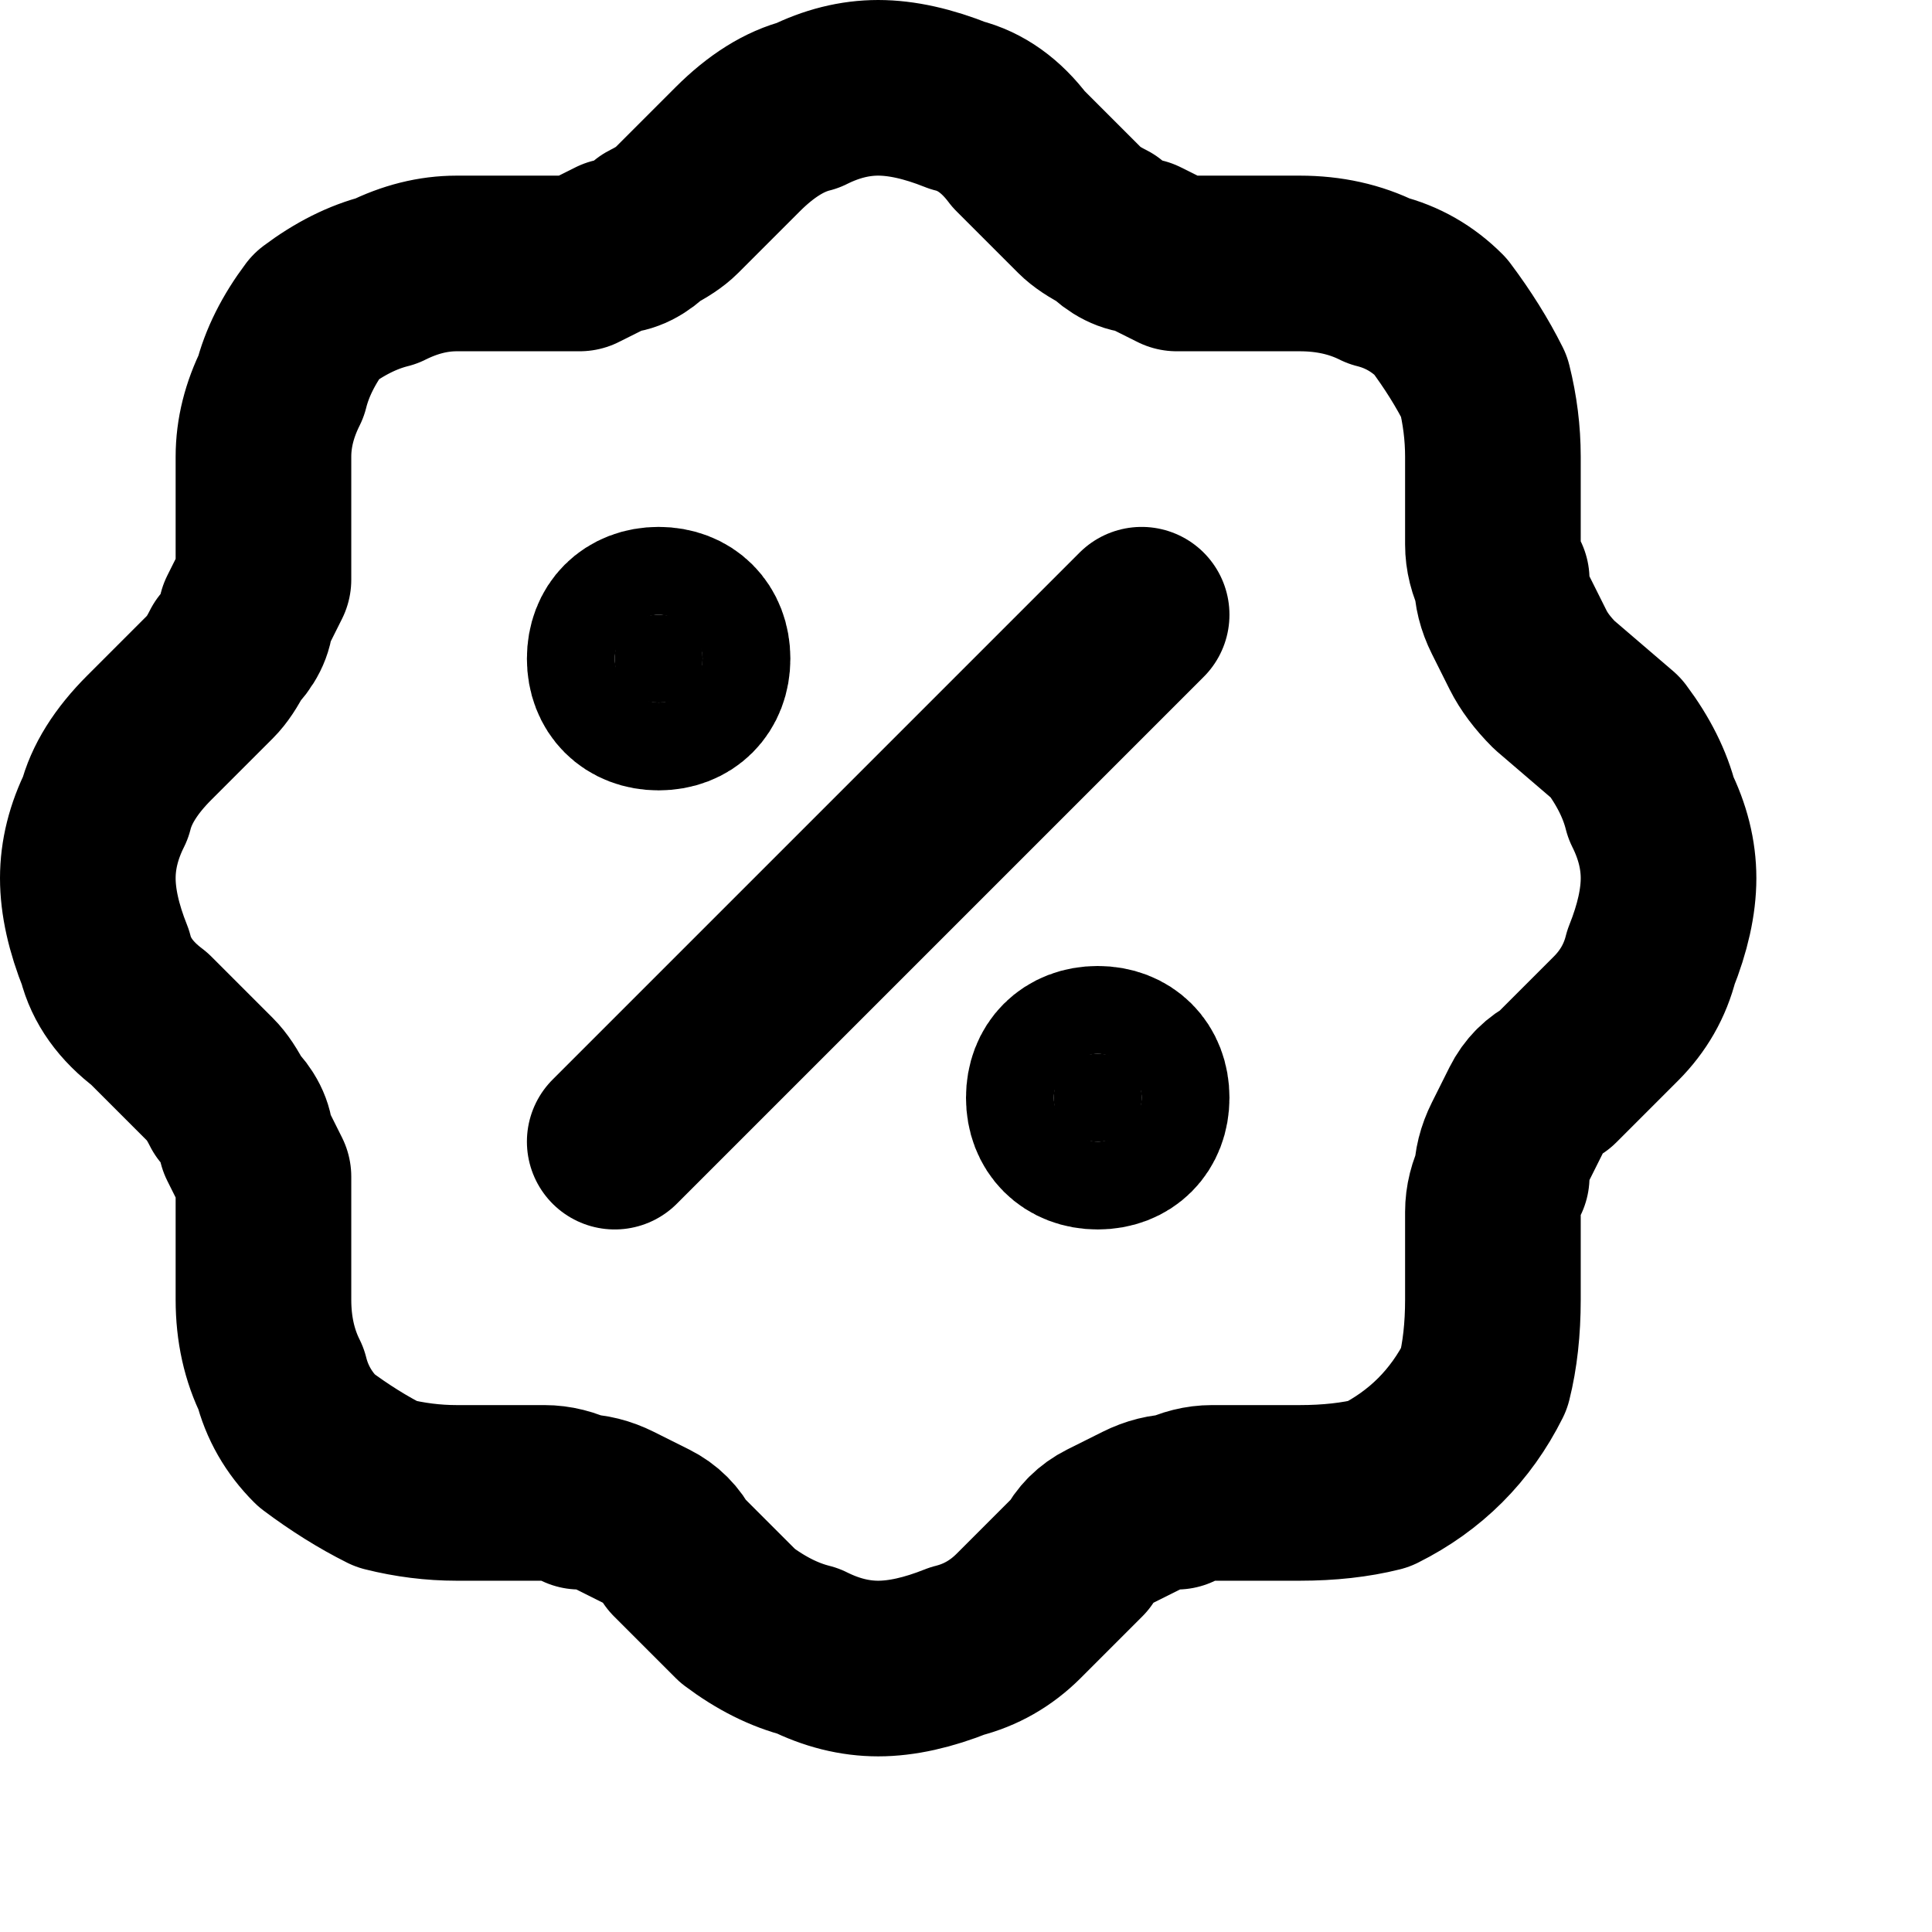
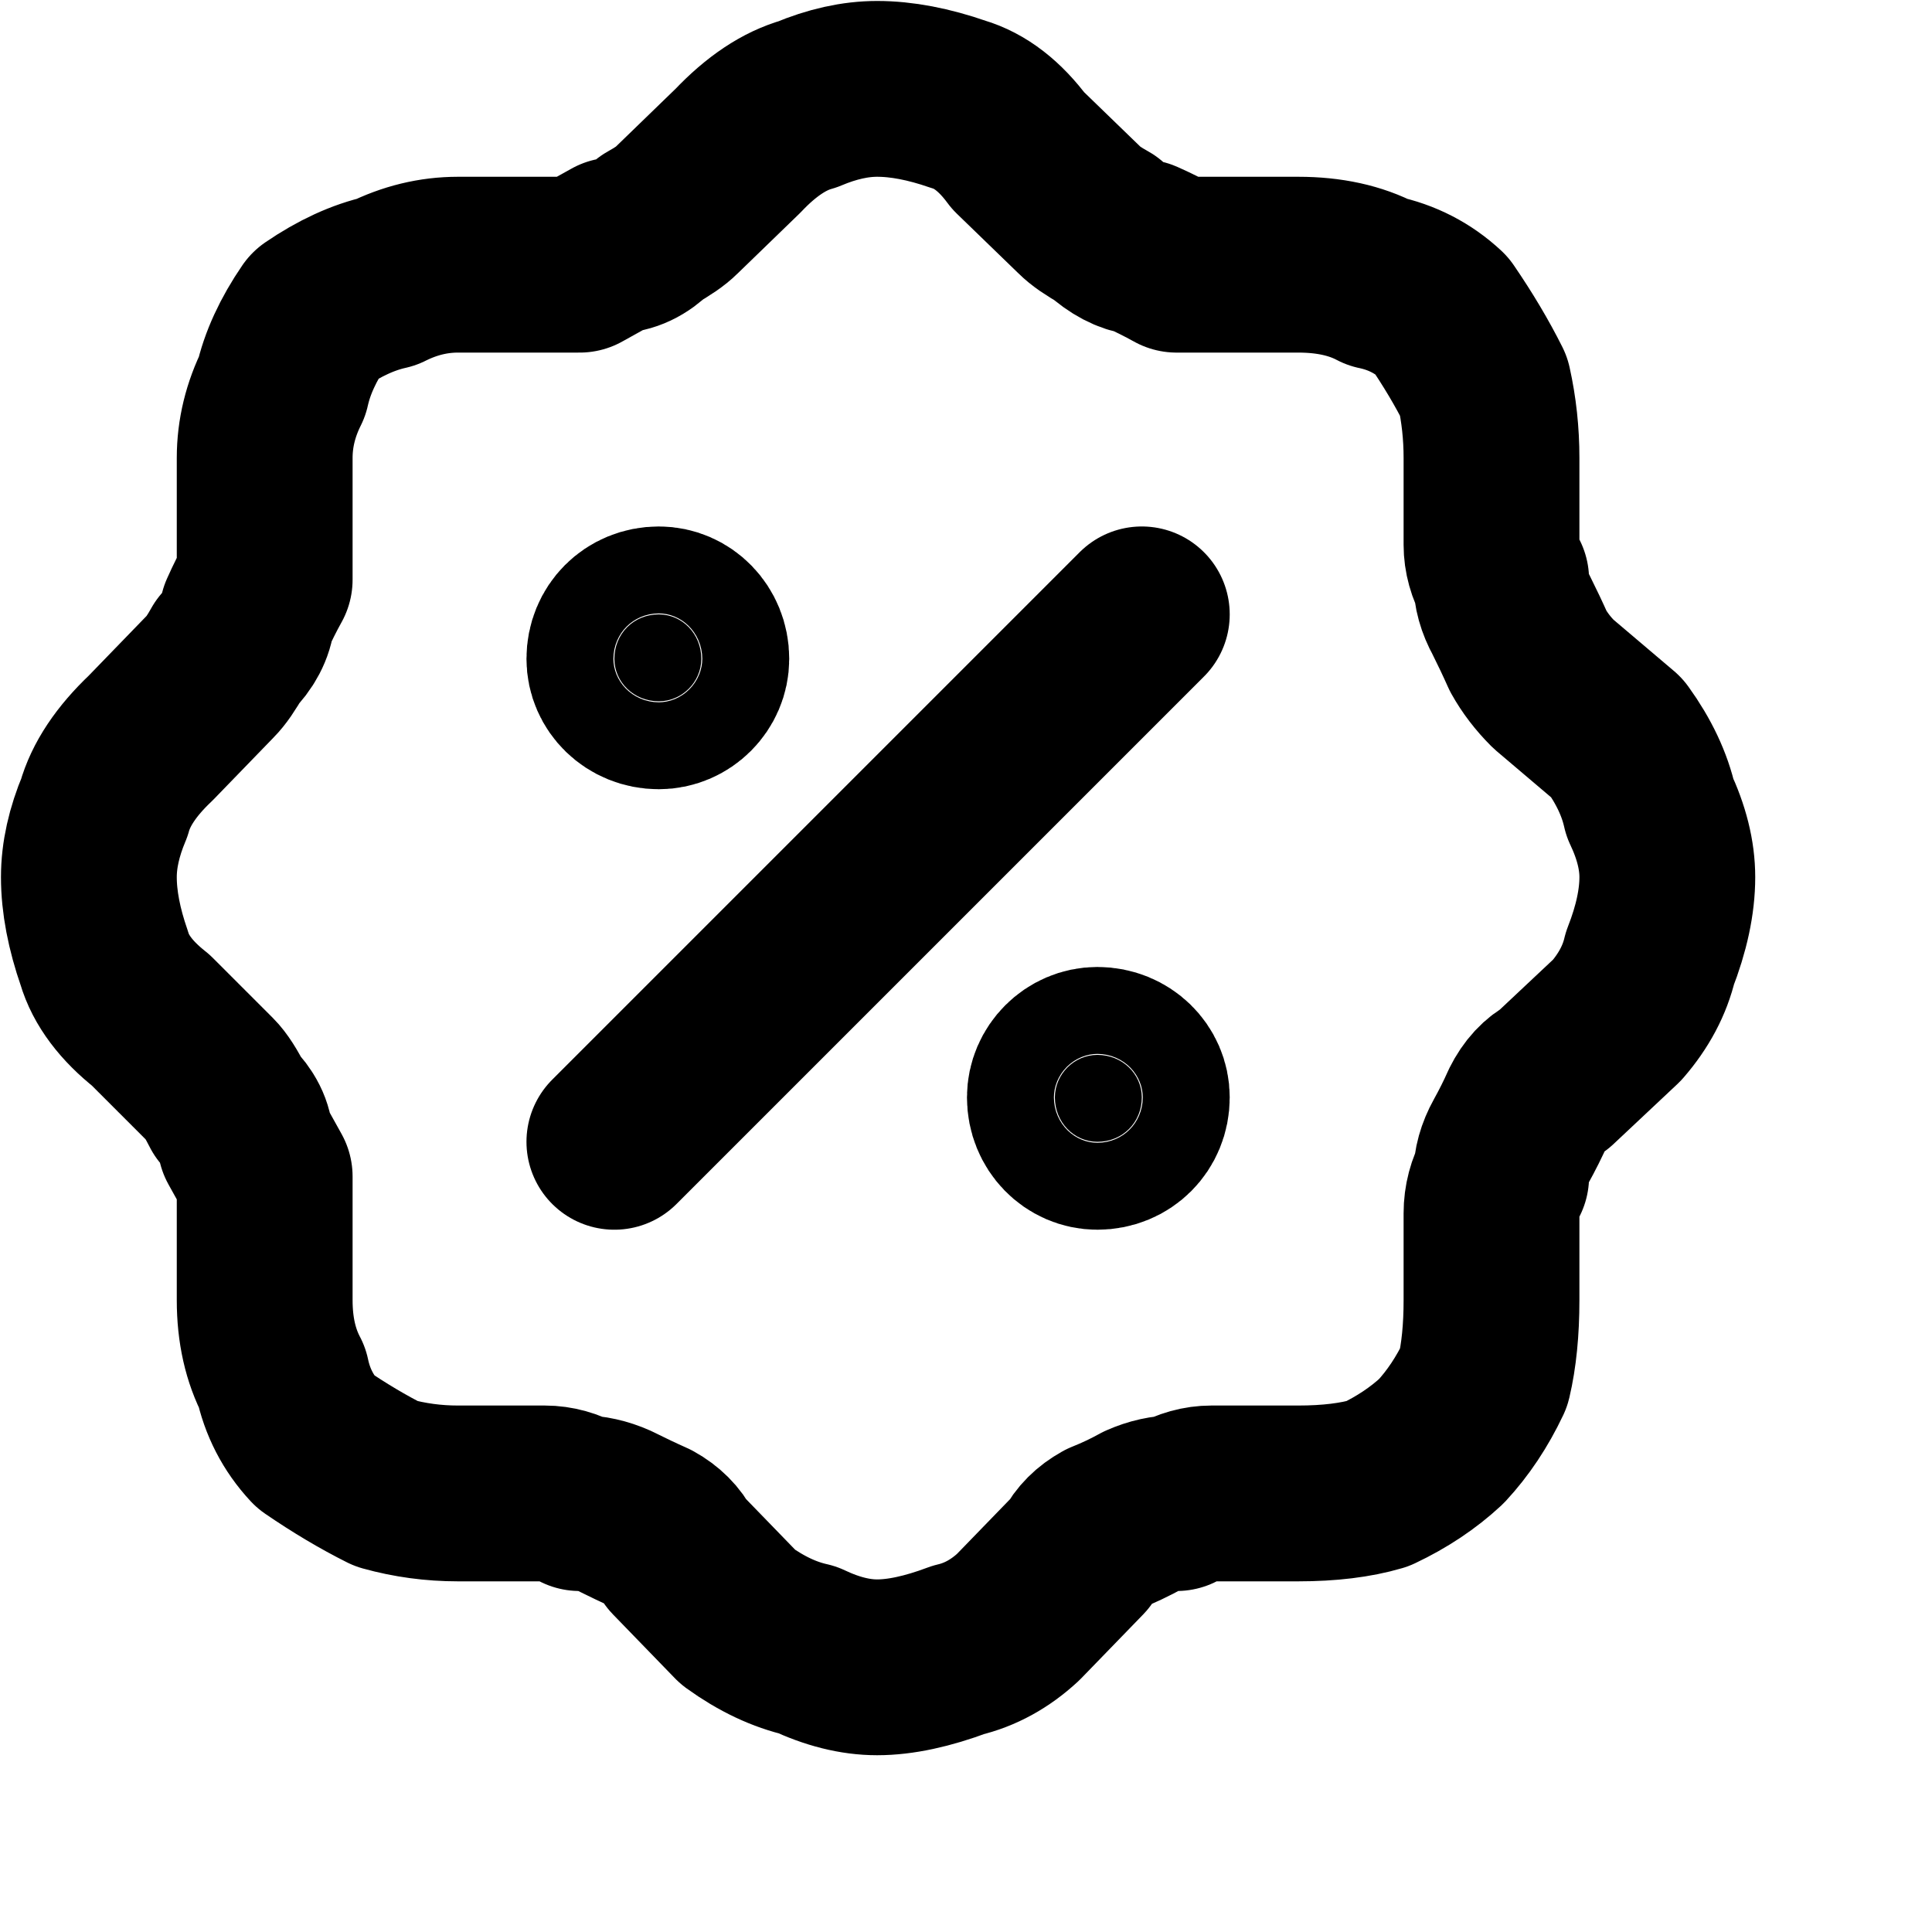
- <svg xmlns="http://www.w3.org/2000/svg" version="1.2" viewBox="0 0 22 22" width="22" height="22">
-   <style>.a{fill:none}.b{fill:none;stroke:#000;stroke-linecap:round;stroke-linejoin:round;stroke-width:2}.c{stroke:#000;stroke-linecap:round;stroke-linejoin:round;stroke-width:2}</style>
-   <path class="a" d="m-2-2h24v24h-24z" />
-   <path class="b" d="m7 13l6-6" />
-   <path class="c" d="m7.5 8c-0.3 0-0.5-0.2-0.5-0.5 0-0.3 0.2-0.5 0.5-0.5 0.3 0 0.5 0.2 0.5 0.5 0 0.3-0.2 0.5-0.5 0.5z" />
-   <path class="c" d="m12.5 13c-0.3 0-0.5-0.2-0.5-0.5 0-0.3 0.2-0.5 0.5-0.5 0.3 0 0.5 0.2 0.5 0.5 0 0.3-0.2 0.5-0.5 0.5z" />
-   <path class="b" d="m3 5.2q0-0.4 0.2-0.8 0.1-0.4 0.4-0.8 0.4-0.3 0.8-0.4 0.4-0.2 0.8-0.2h1q0.2 0 0.4 0 0.2-0.1 0.4-0.2 0.2 0 0.4-0.2 0.2-0.1 0.3-0.2l0.7-0.7q0.4-0.4 0.8-0.5 0.4-0.2 0.8-0.2 0.4 0 0.9 0.2 0.4 0.1 0.7 0.5l0.7 0.7q0.1 0.1 0.3 0.2 0.2 0.2 0.4 0.2 0.2 0.1 0.4 0.2 0.2 0 0.4 0h1q0.5 0 0.9 0.2 0.4 0.1 0.7 0.4 0.3 0.4 0.5 0.8 0.1 0.4 0.1 0.8v1q0 0.2 0.1 0.4 0 0.2 0.1 0.4 0.1 0.2 0.2 0.4 0.1 0.2 0.3 0.4l0.7 0.6q0.3 0.4 0.4 0.8 0.2 0.4 0.2 0.8 0 0.4-0.2 0.9-0.1 0.4-0.4 0.7l-0.7 0.7q-0.2 0.1-0.3 0.3-0.1 0.2-0.2 0.4-0.1 0.2-0.1 0.4-0.1 0.2-0.1 0.4v1q0 0.5-0.1 0.9-0.2 0.4-0.5 0.7-0.3 0.3-0.7 0.5-0.4 0.1-0.9 0.1h-1q-0.2 0-0.4 0.1-0.2 0-0.4 0.1-0.2 0.1-0.4 0.2-0.2 0.1-0.3 0.3l-0.7 0.7q-0.3 0.3-0.7 0.4-0.5 0.2-0.9 0.2-0.4 0-0.8-0.2-0.4-0.1-0.8-0.4l-0.7-0.7q-0.1-0.2-0.3-0.3-0.2-0.1-0.4-0.2-0.2-0.1-0.4-0.1-0.2-0.1-0.4-0.1h-1q-0.4 0-0.8-0.1-0.4-0.2-0.8-0.5-0.3-0.3-0.4-0.7-0.2-0.4-0.2-0.9v-1q0-0.2 0-0.4-0.1-0.2-0.2-0.4 0-0.2-0.2-0.4-0.1-0.2-0.2-0.3l-0.7-0.7q-0.4-0.3-0.5-0.7-0.2-0.5-0.2-0.9 0-0.4 0.2-0.8 0.1-0.4 0.5-0.8l0.7-0.7q0.1-0.1 0.2-0.3 0.2-0.2 0.2-0.4 0.1-0.2 0.2-0.4 0-0.2 0-0.4z" />
+ <svg xmlns="http://www.w3.org/2000/svg" version="1.2" viewBox="0 0 100 100" width="100" height="100">
+   <style>.a{fill:none}.b{fill:none;stroke:#000;stroke-linecap:round;stroke-linejoin:round;stroke-width:9.1}.c{stroke:#000;stroke-linecap:round;stroke-linejoin:round;stroke-width:9.1}</style>
+   <path class="a" d="m-21.1-9.1h109.1v109.1h-109.1z" />
+   <path class="b" d="m31.8 59.1l27.3-27.3" />
+   <path class="c" d="m34.1 36.3c-1.3 0-2.3-1-2.3-2.2 0-1.3 1-2.3 2.3-2.3 1.2 0 2.2 1 2.2 2.3 0 1.2-1 2.2-2.2 2.2z" />
+   <path class="c" d="m56.8 59.1c-1.2 0-2.2-1-2.2-2.3 0-1.2 1-2.2 2.2-2.2 1.3 0 2.3 1 2.3 2.2 0 1.3-1 2.3-2.3 2.3z" />
+   <path class="b" d="m13.7 23.7q0-1.9 0.9-3.7 0.4-1.8 1.7-3.7 1.9-1.3 3.7-1.7 1.8-0.9 3.7-0.9h4.5q0.9 0 1.8 0 0.9-0.5 1.8-1 1 0 1.9-0.9 0.9-0.5 1.3-0.9l3.2-3.1q1.8-1.9 3.6-2.4 1.9-0.8 3.6-0.8 1.9 0 4.2 0.8 1.7 0.5 3.1 2.4l3.2 3.1q0.4 0.4 1.3 0.9 1 0.9 1.9 1 0.9 0.4 1.8 0.9 0.9 0 1.8 0h4.5q2.4 0 4.1 0.9 1.9 0.4 3.3 1.7 1.3 1.9 2.2 3.7 0.4 1.8 0.4 3.7v4.5q0 0.9 0.5 1.8 0 0.9 0.5 1.8 0.5 1 0.9 1.9 0.5 0.9 1.3 1.7l3.3 2.8q1.3 1.8 1.7 3.6 0.9 1.9 0.9 3.6 0 1.9-0.9 4.2-0.4 1.7-1.7 3.2l-3.3 3.1q-0.8 0.4-1.3 1.4-0.4 0.9-0.9 1.8-0.5 0.9-0.5 1.8-0.5 0.9-0.5 1.9v4.5q0 2.3-0.4 4-0.9 1.9-2.2 3.3-1.4 1.3-3.3 2.2-1.7 0.5-4.1 0.5h-4.5q-0.9 0-1.8 0.5-0.9 0-1.8 0.4-0.9 0.5-1.9 0.9-0.9 0.5-1.3 1.3l-3.2 3.3q-1.4 1.3-3.1 1.7-2.4 0.9-4.2 0.9-1.7 0-3.6-0.9-1.8-0.4-3.6-1.7l-3.2-3.3q-0.4-0.8-1.3-1.3-0.9-0.4-1.9-0.9-0.9-0.4-1.8-0.4-0.9-0.5-1.8-0.5h-4.5q-1.9 0-3.7-0.5-1.8-0.9-3.7-2.2-1.3-1.4-1.7-3.3-0.9-1.7-0.9-4v-4.5q0-1 0-1.9-0.5-0.9-1-1.8 0-0.9-0.9-1.8-0.5-1-0.9-1.4l-3.1-3.1q-1.9-1.5-2.4-3.2-0.8-2.3-0.8-4.2 0-1.7 0.8-3.6 0.5-1.8 2.4-3.6l3.1-3.2q0.4-0.4 0.9-1.3 0.9-0.9 1-1.9 0.4-0.9 0.9-1.8 0-0.9 0-1.8z" />
</svg>
